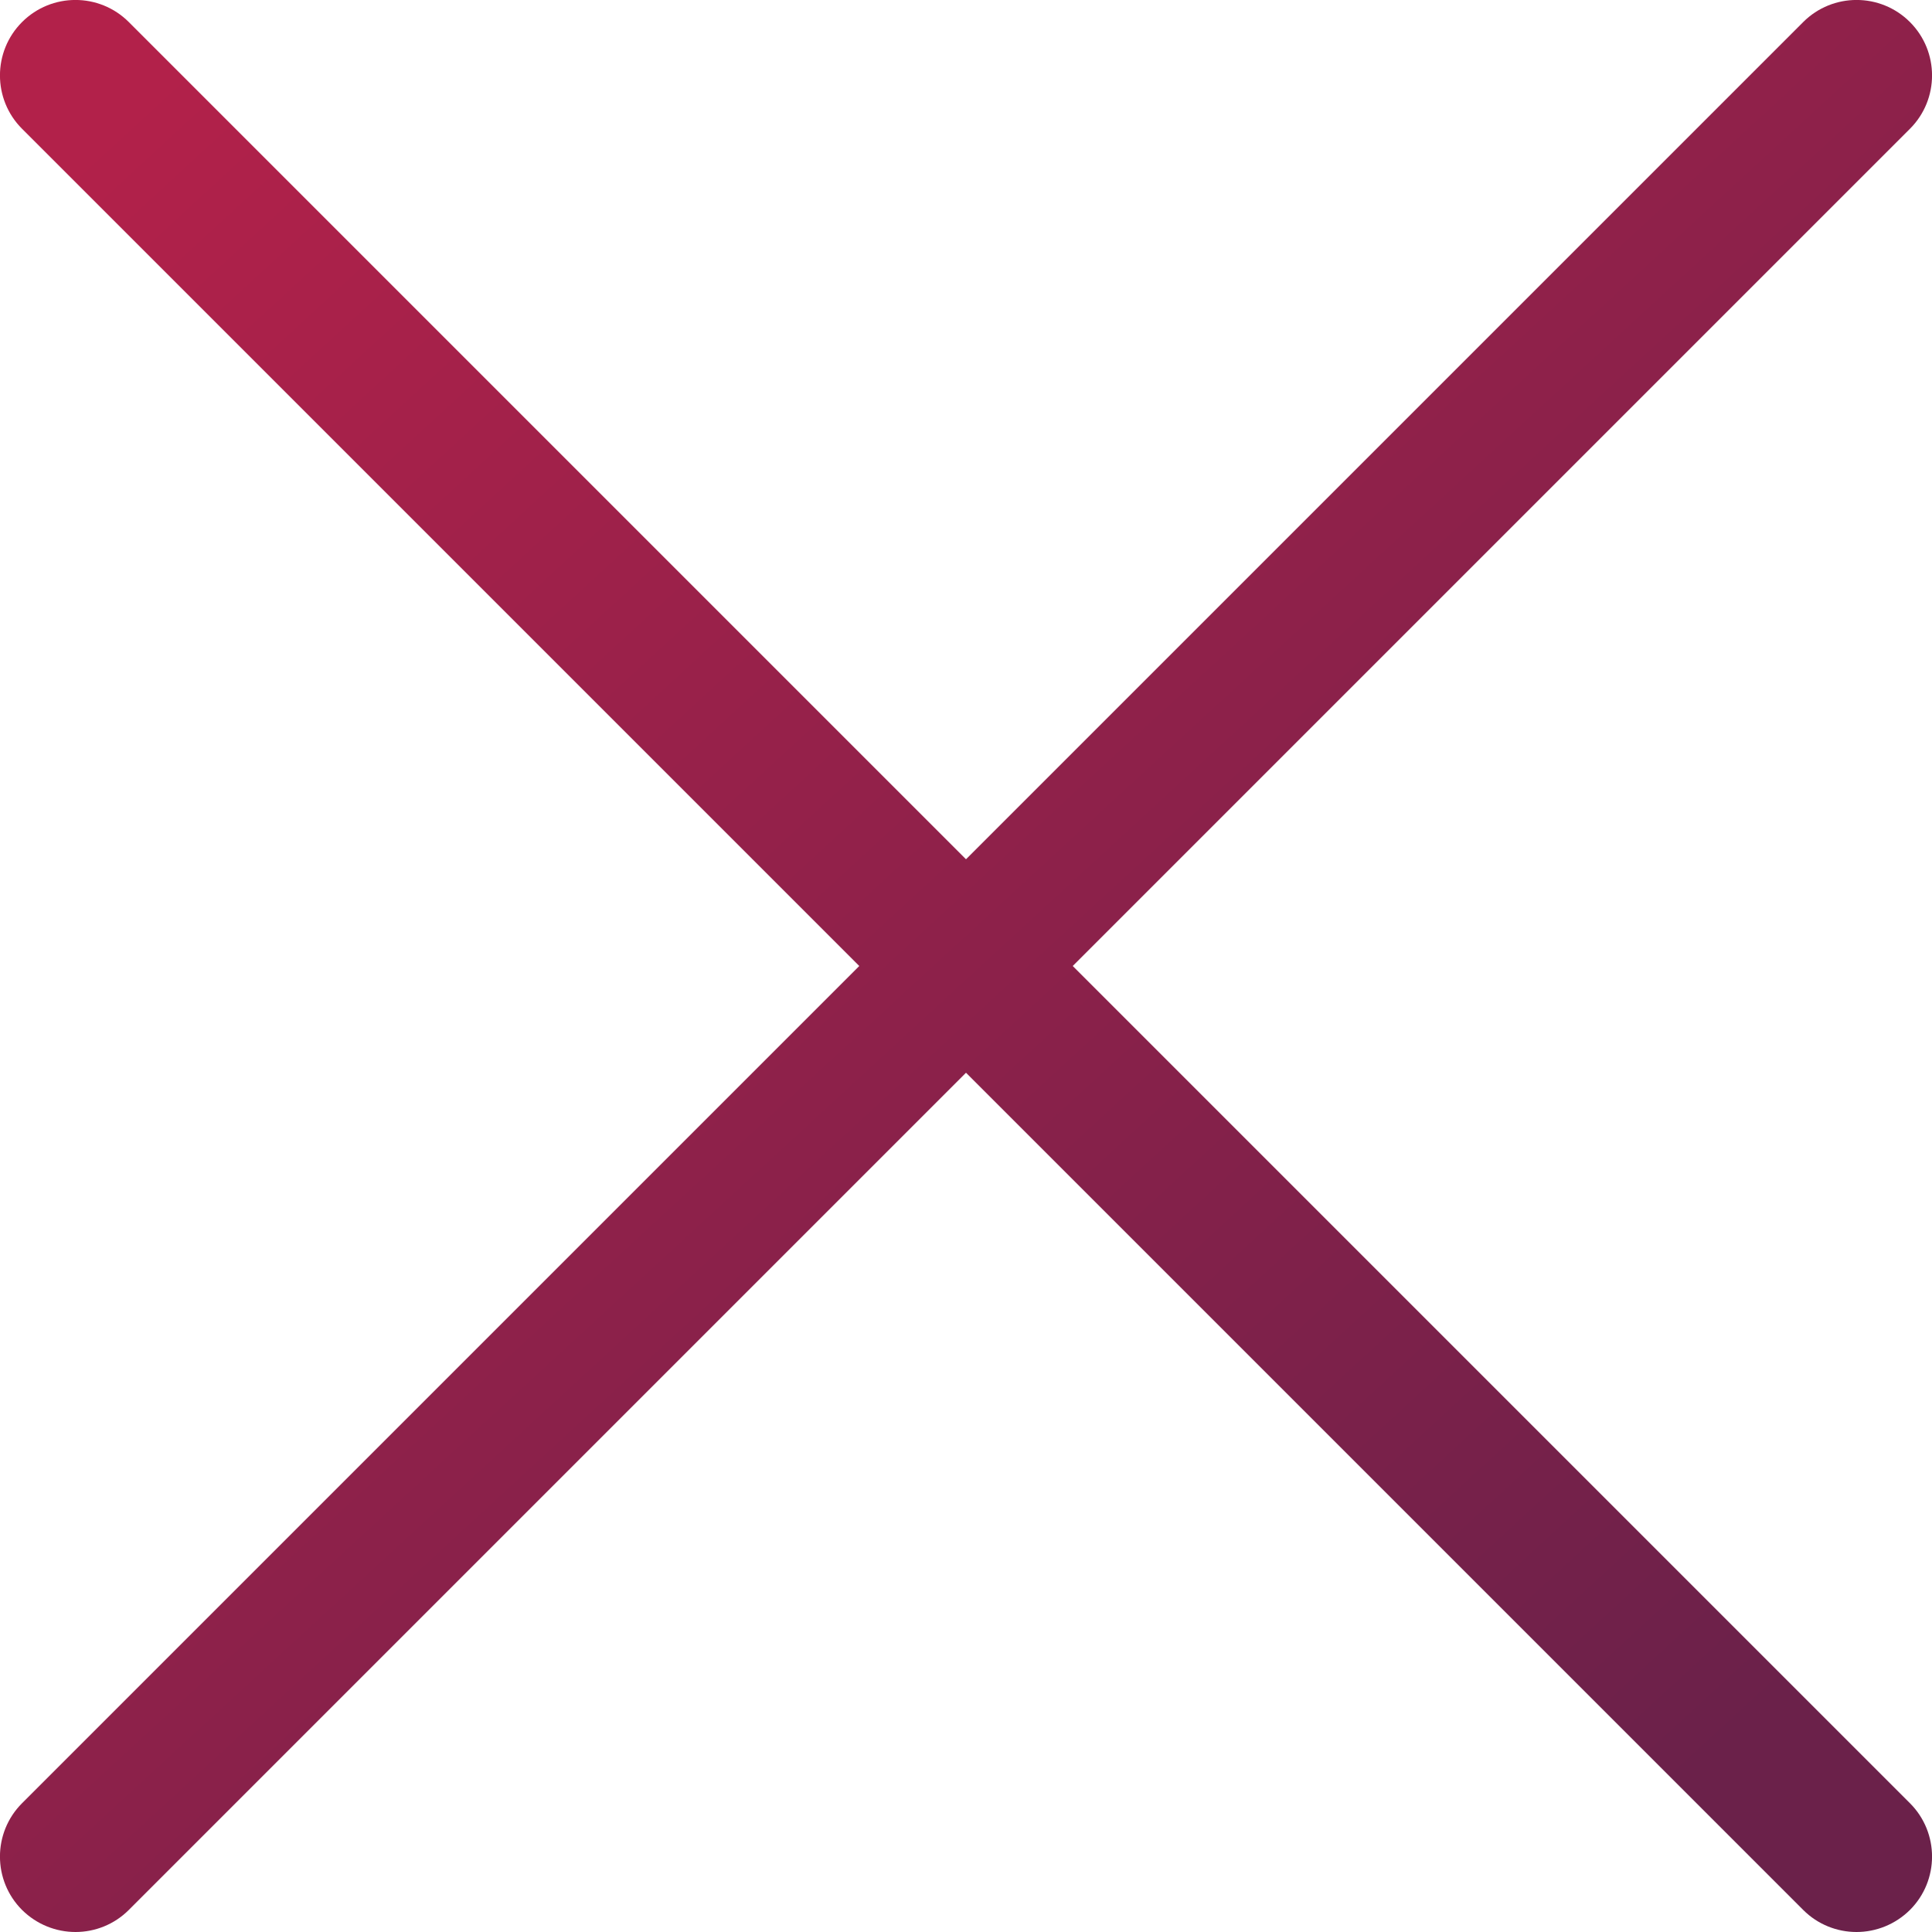
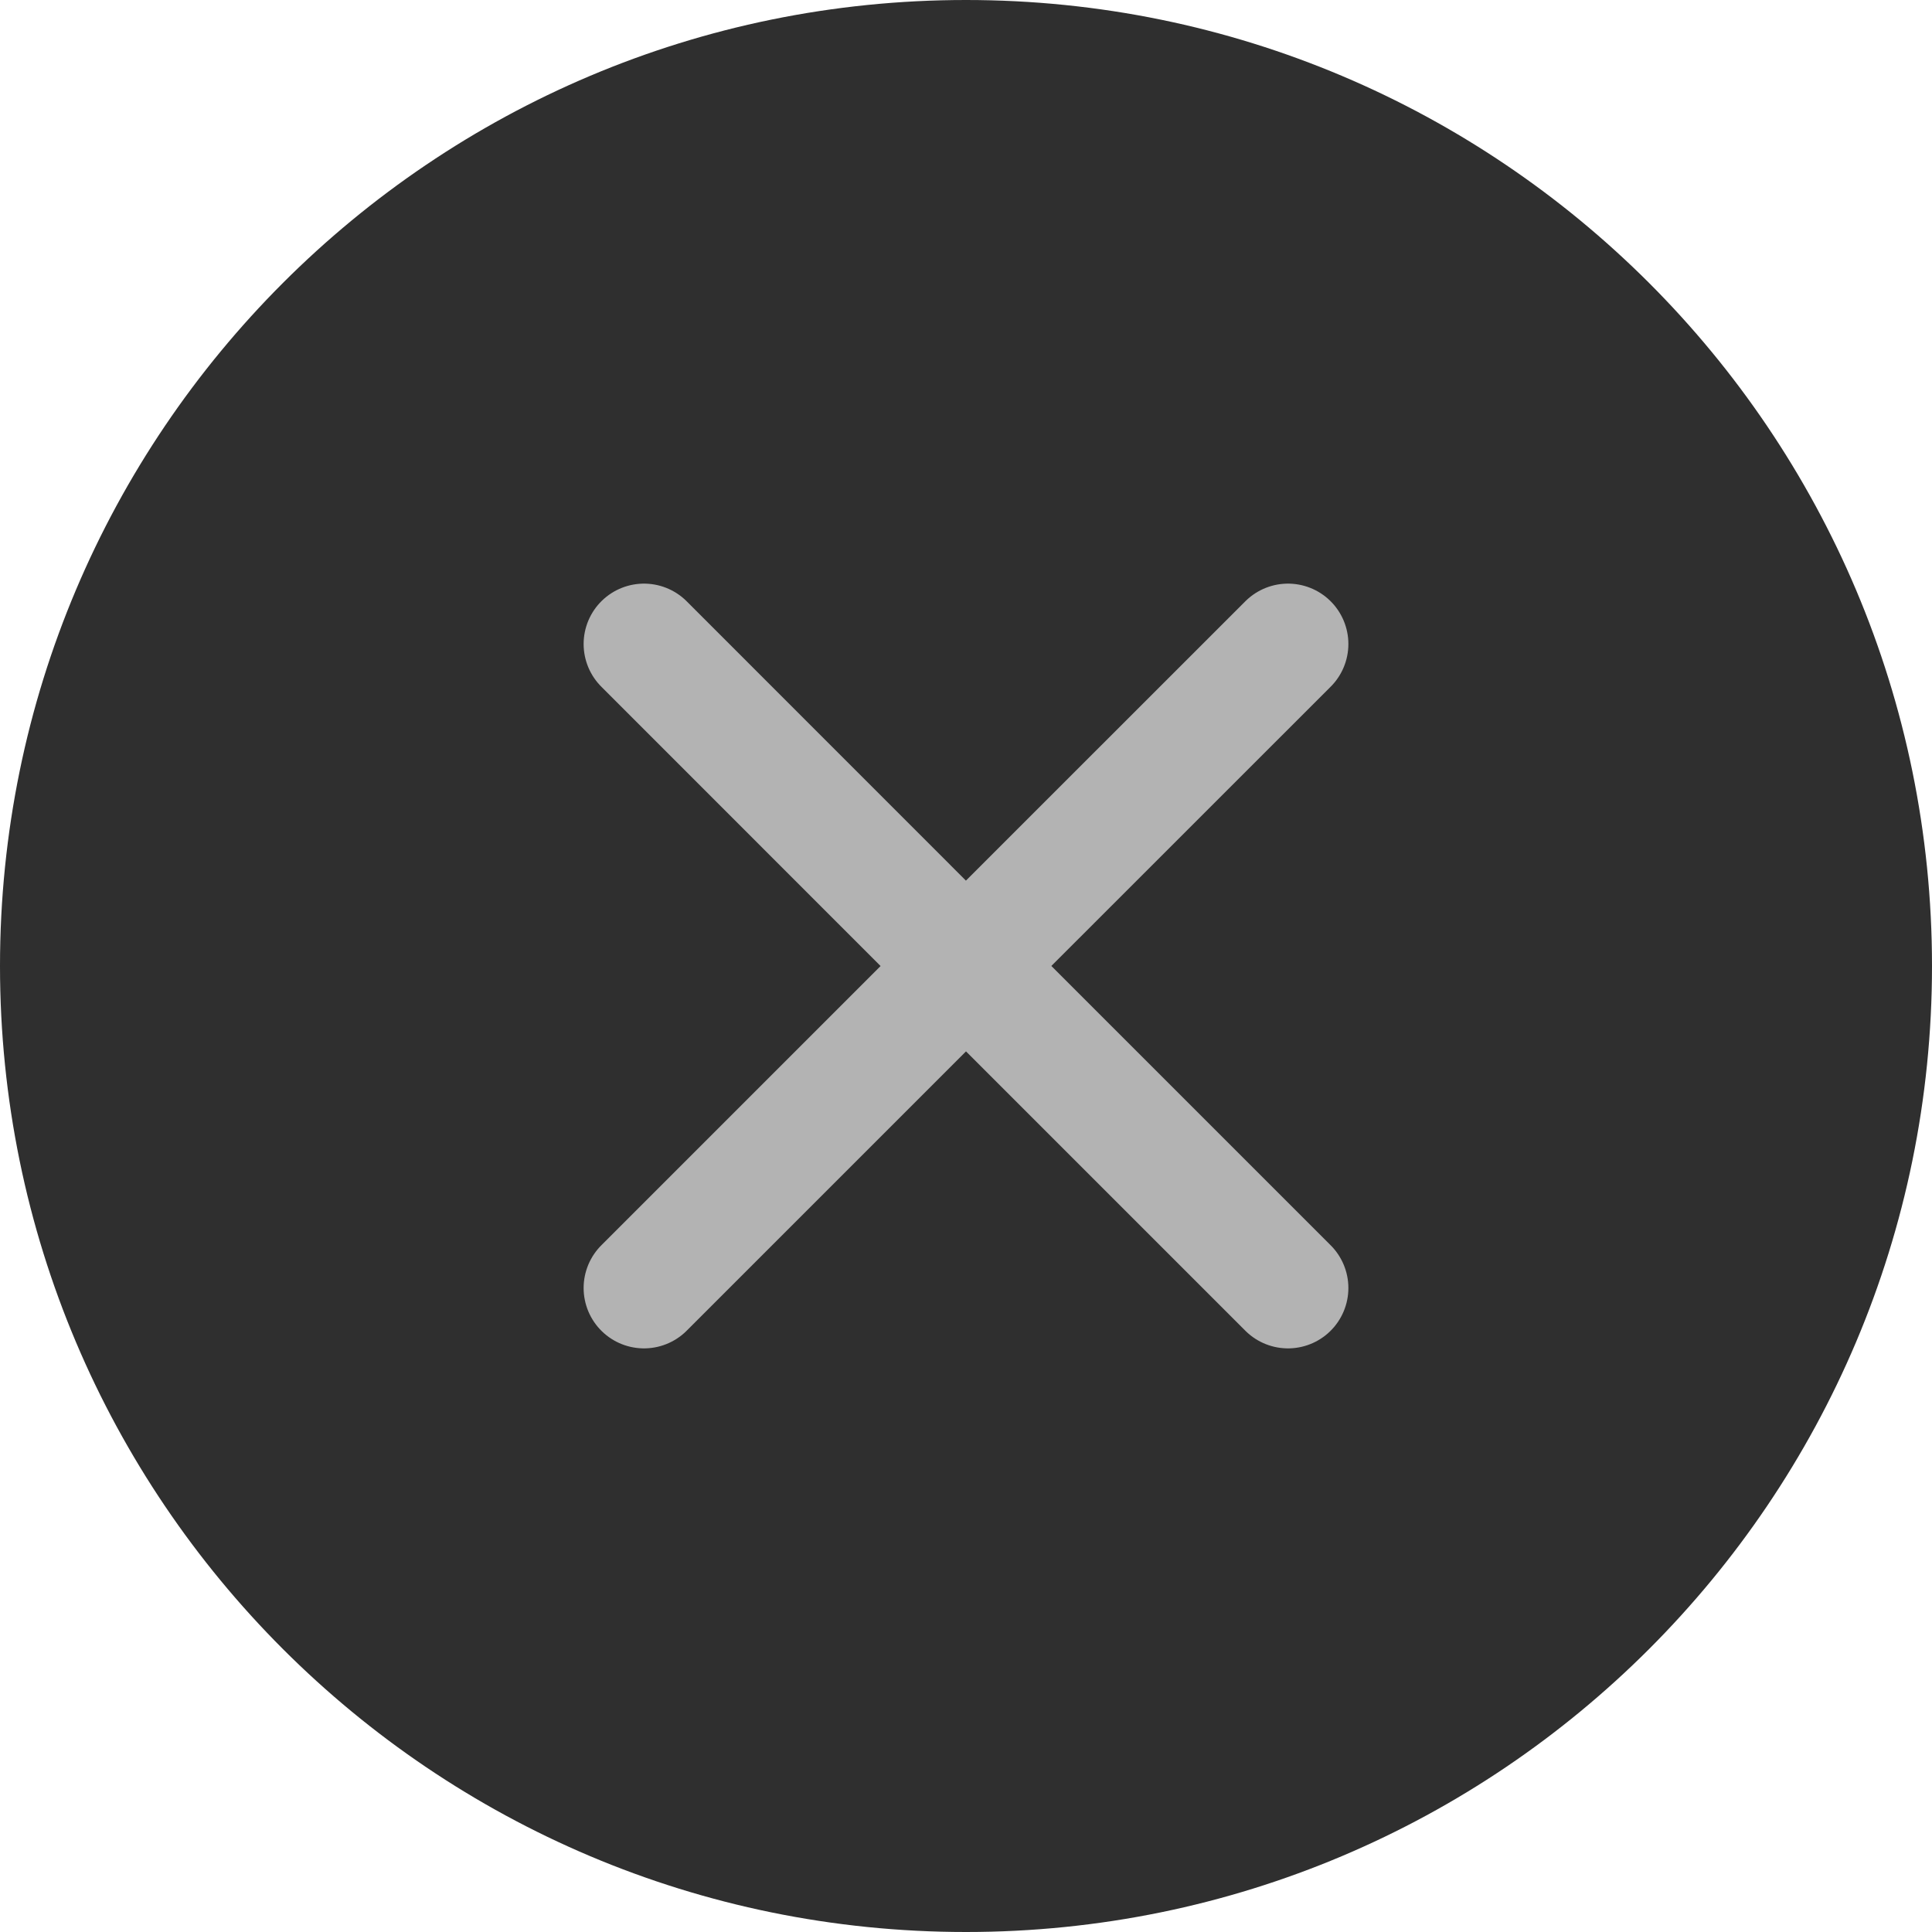
- <svg xmlns="http://www.w3.org/2000/svg" width="12" height="12" viewBox="0 0 12 12" fill="none">
-   <path d="M6.663 6L11.863 0.8C12.046 0.617 12.046 0.32 11.863 0.137C11.68 -0.046 11.383 -0.046 11.2 0.137L6 5.337L0.8 0.137C0.617 -0.046 0.32 -0.046 0.137 0.137C-0.046 0.32 -0.046 0.617 0.137 0.8L5.337 6L0.137 11.2C-0.046 11.383 -0.046 11.68 0.137 11.863C0.229 11.954 0.349 12 0.469 12C0.589 12 0.709 11.954 0.8 11.863L6 6.663L11.2 11.863C11.291 11.954 11.411 12 11.531 12C11.651 12 11.771 11.954 11.863 11.863C12.046 11.68 12.046 11.383 11.863 11.2L6.663 6Z" fill="url(#paint0_linear_302_3150)" />
-   <defs>
-     <linearGradient id="paint0_linear_302_3150" x1="1.75234e-07" y1="1.406" x2="9.75" y2="12" gradientUnits="userSpaceOnUse">
-       <stop stop-color="#B2214A" />
-       <stop offset="0.987" stop-color="#6B214A" />
-     </linearGradient>
-   </defs>
+ <svg xmlns="http://www.w3.org/2000/svg" width="24" height="24" viewBox="0 0 24 24" fill="none">
+   <circle cx="12" cy="12" r="12" fill="#2F2F2F" />
+   <path d="M8 16L12 12L16 16M16 8L11.999 12L8 8" stroke="#B3B3B3" stroke-width="1.5" stroke-linecap="round" stroke-linejoin="round" />
</svg>
